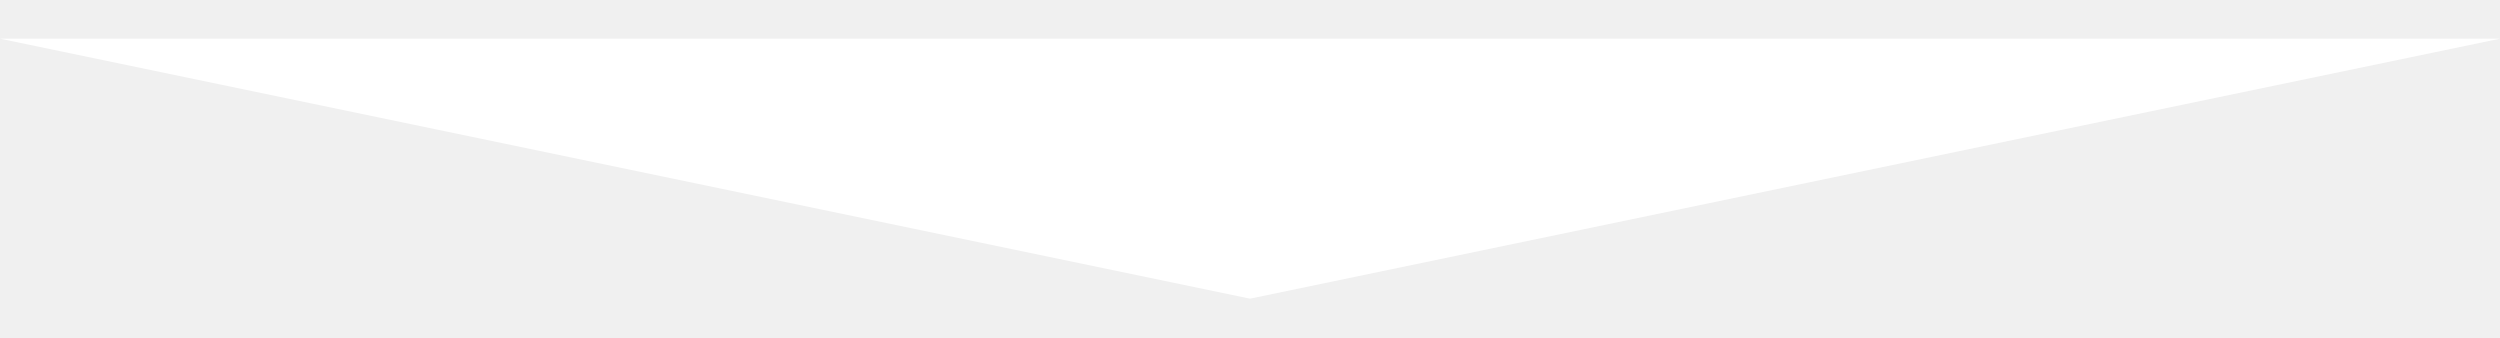
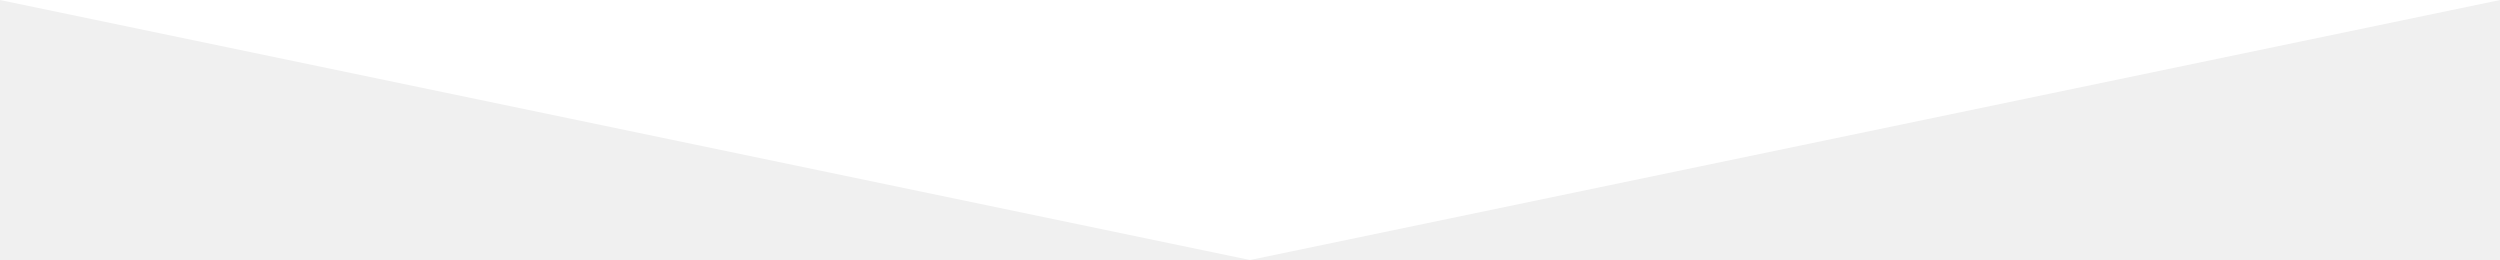
- <svg xmlns="http://www.w3.org/2000/svg" version="1.0" id="Layer_1" x="0px" y="0px" width="1200px" height="161.905px" viewBox="0 0 595.28 61.905" enable-background="new 0 0 595.28 61.905" xml:space="preserve">
+ <svg xmlns="http://www.w3.org/2000/svg" version="1.0" id="Layer_1" x="0px" y="0px" width="595.28px" height="61.905px" viewBox="0 0 595.28 61.905" enable-background="new 0 0 595.28 61.905" xml:space="preserve">
  <polygon fill="#ffffff" points="297.64,61.905 0,0 595.28,0 " />
</svg>
